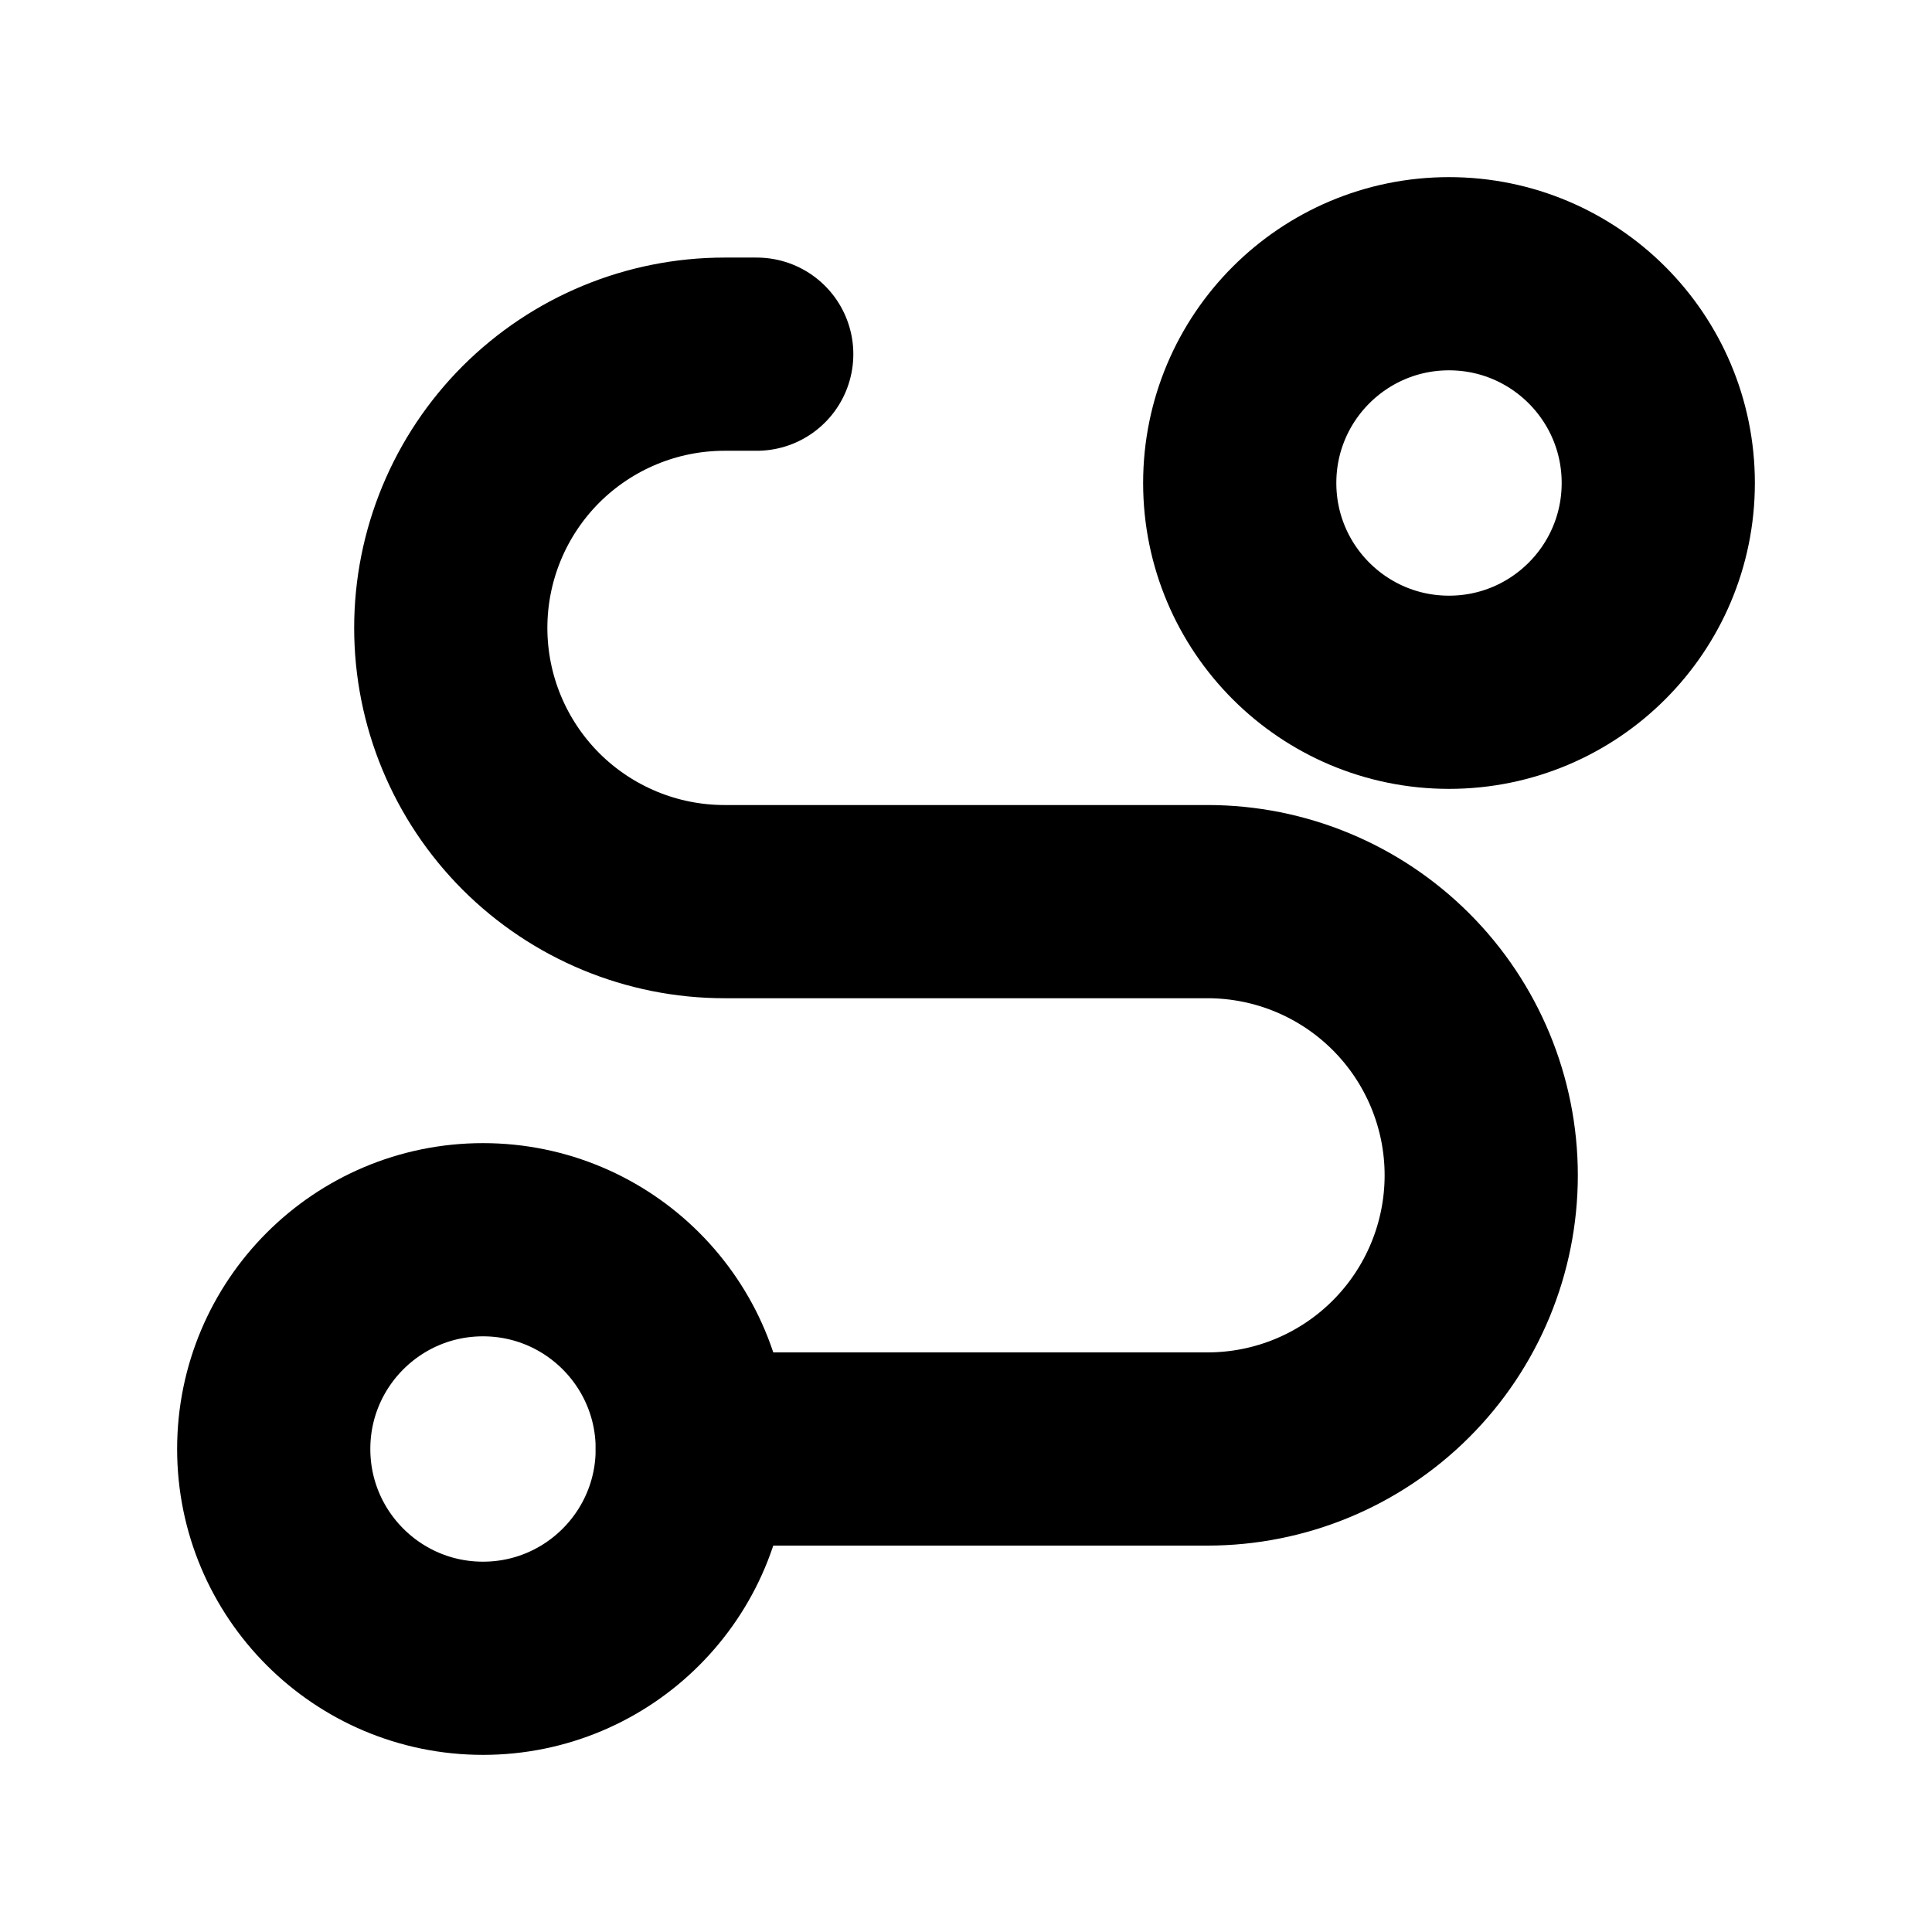
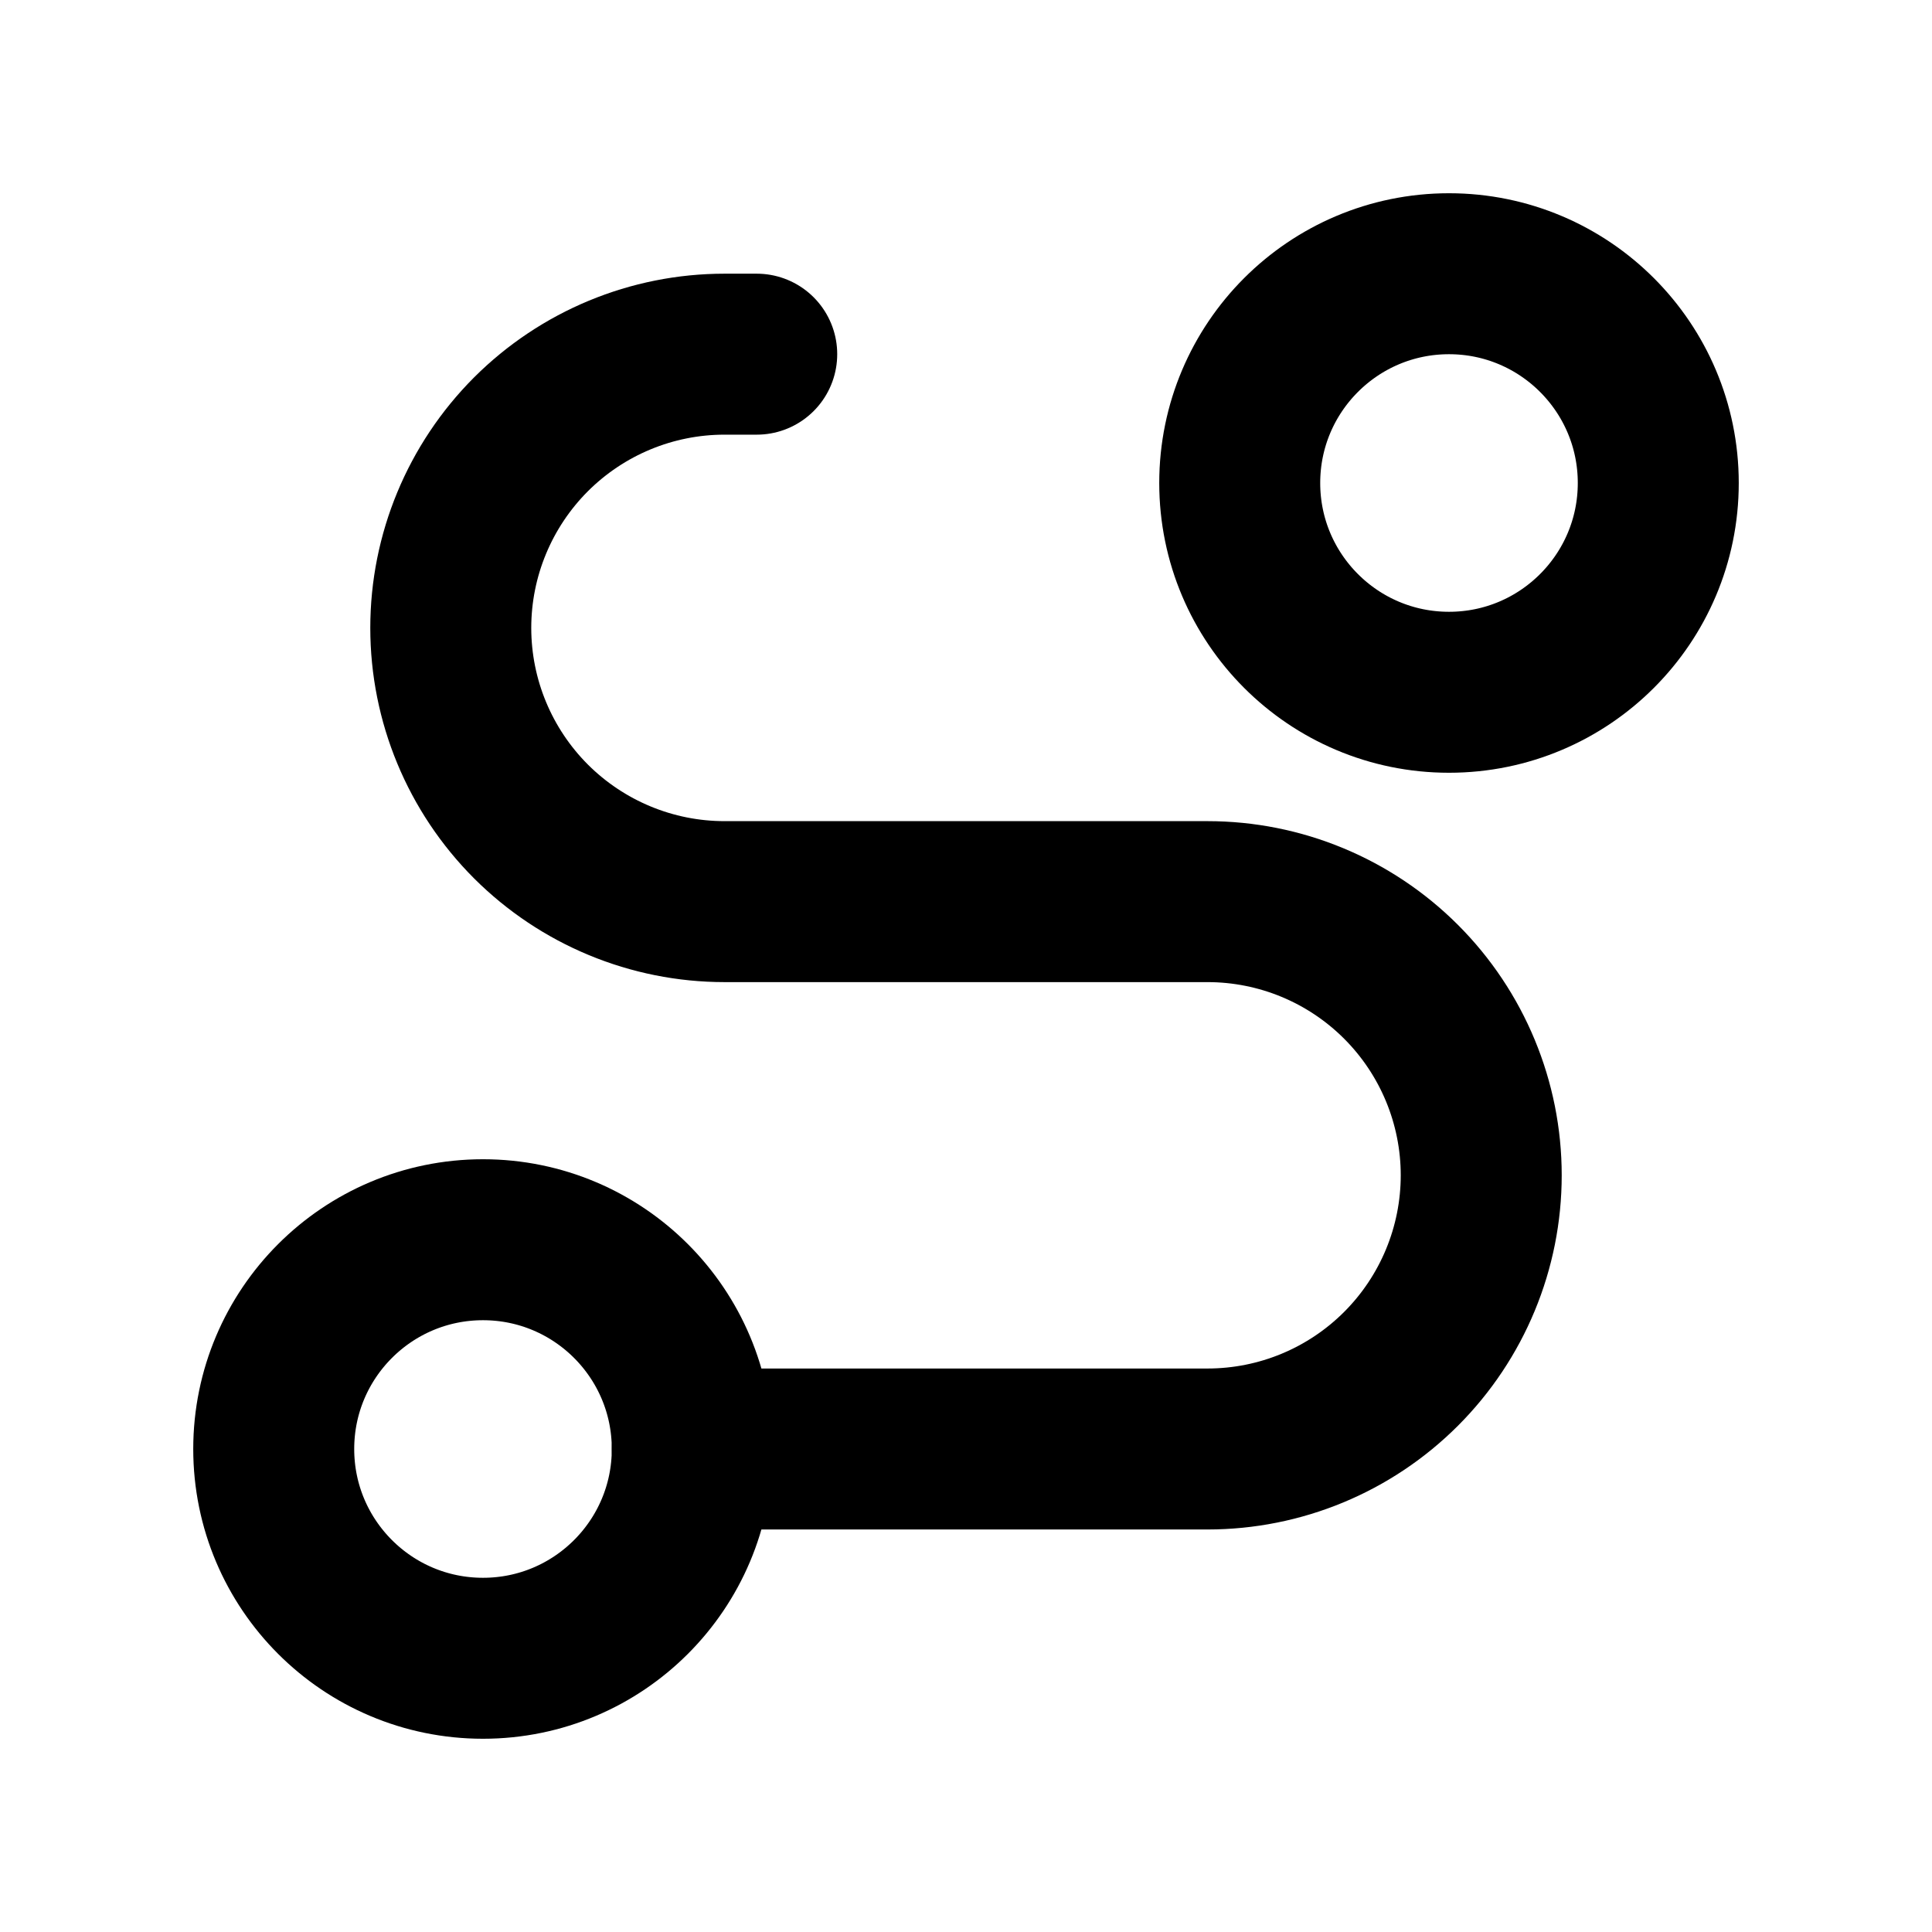
<svg xmlns="http://www.w3.org/2000/svg" width="22" height="22" viewBox="0 0 22 22" fill="none">
-   <path d="M5.5 18.883C6.816 18.883 7.883 17.816 7.883 16.5C7.883 15.184 6.816 14.117 5.5 14.117C4.184 14.117 3.117 15.184 3.117 16.5C3.117 17.816 4.184 18.883 5.5 18.883Z" stroke="black" stroke-width="2.2" />
-   <path d="M16.5 7.883C17.816 7.883 18.883 6.816 18.883 5.5C18.883 4.184 17.816 3.117 16.5 3.117C15.184 3.117 14.117 4.184 14.117 5.5C14.117 6.816 15.184 7.883 16.5 7.883Z" stroke="black" stroke-width="2.2" />
-   <path d="M7.883 16.5H13.75C14.577 16.5 15.369 16.172 15.954 15.587C16.538 15.003 16.867 14.21 16.867 13.383C16.867 12.557 16.538 11.764 15.954 11.18C15.369 10.595 14.577 10.267 13.75 10.267H8.25C7.423 10.267 6.631 9.938 6.046 9.354C5.462 8.769 5.133 7.977 5.133 7.15C5.133 6.323 5.462 5.531 6.046 4.946C6.631 4.362 7.423 4.033 8.25 4.033H8.617" stroke="black" stroke-width="2.2" stroke-linecap="round" />
+   <path d="M5.5 18.883C6.816 18.883 7.883 17.816 7.883 16.5C7.883 15.184 6.816 14.117 5.5 14.117C4.184 14.117 3.117 15.184 3.117 16.5C3.117 17.816 4.184 18.883 5.5 18.883Z" stroke="black" stroke-width="1.833" />
+   <path d="M16.5 7.883C17.816 7.883 18.883 6.816 18.883 5.5C18.883 4.184 17.816 3.117 16.5 3.117C15.184 3.117 14.117 4.184 14.117 5.5C14.117 6.816 15.184 7.883 16.5 7.883Z" stroke="black" stroke-width="1.833" />
+   <path d="M7.883 16.5H13.75C14.577 16.5 15.369 16.172 15.954 15.587C16.538 15.003 16.867 14.21 16.867 13.383C16.867 12.557 16.538 11.764 15.954 11.18C15.369 10.595 14.577 10.267 13.75 10.267H8.25C7.423 10.267 6.631 9.938 6.046 9.354C5.462 8.769 5.133 7.977 5.133 7.15C5.133 6.323 5.462 5.531 6.046 4.946C6.631 4.362 7.423 4.033 8.25 4.033H8.617" stroke="black" stroke-width="1.833" stroke-linecap="round" />
</svg>
